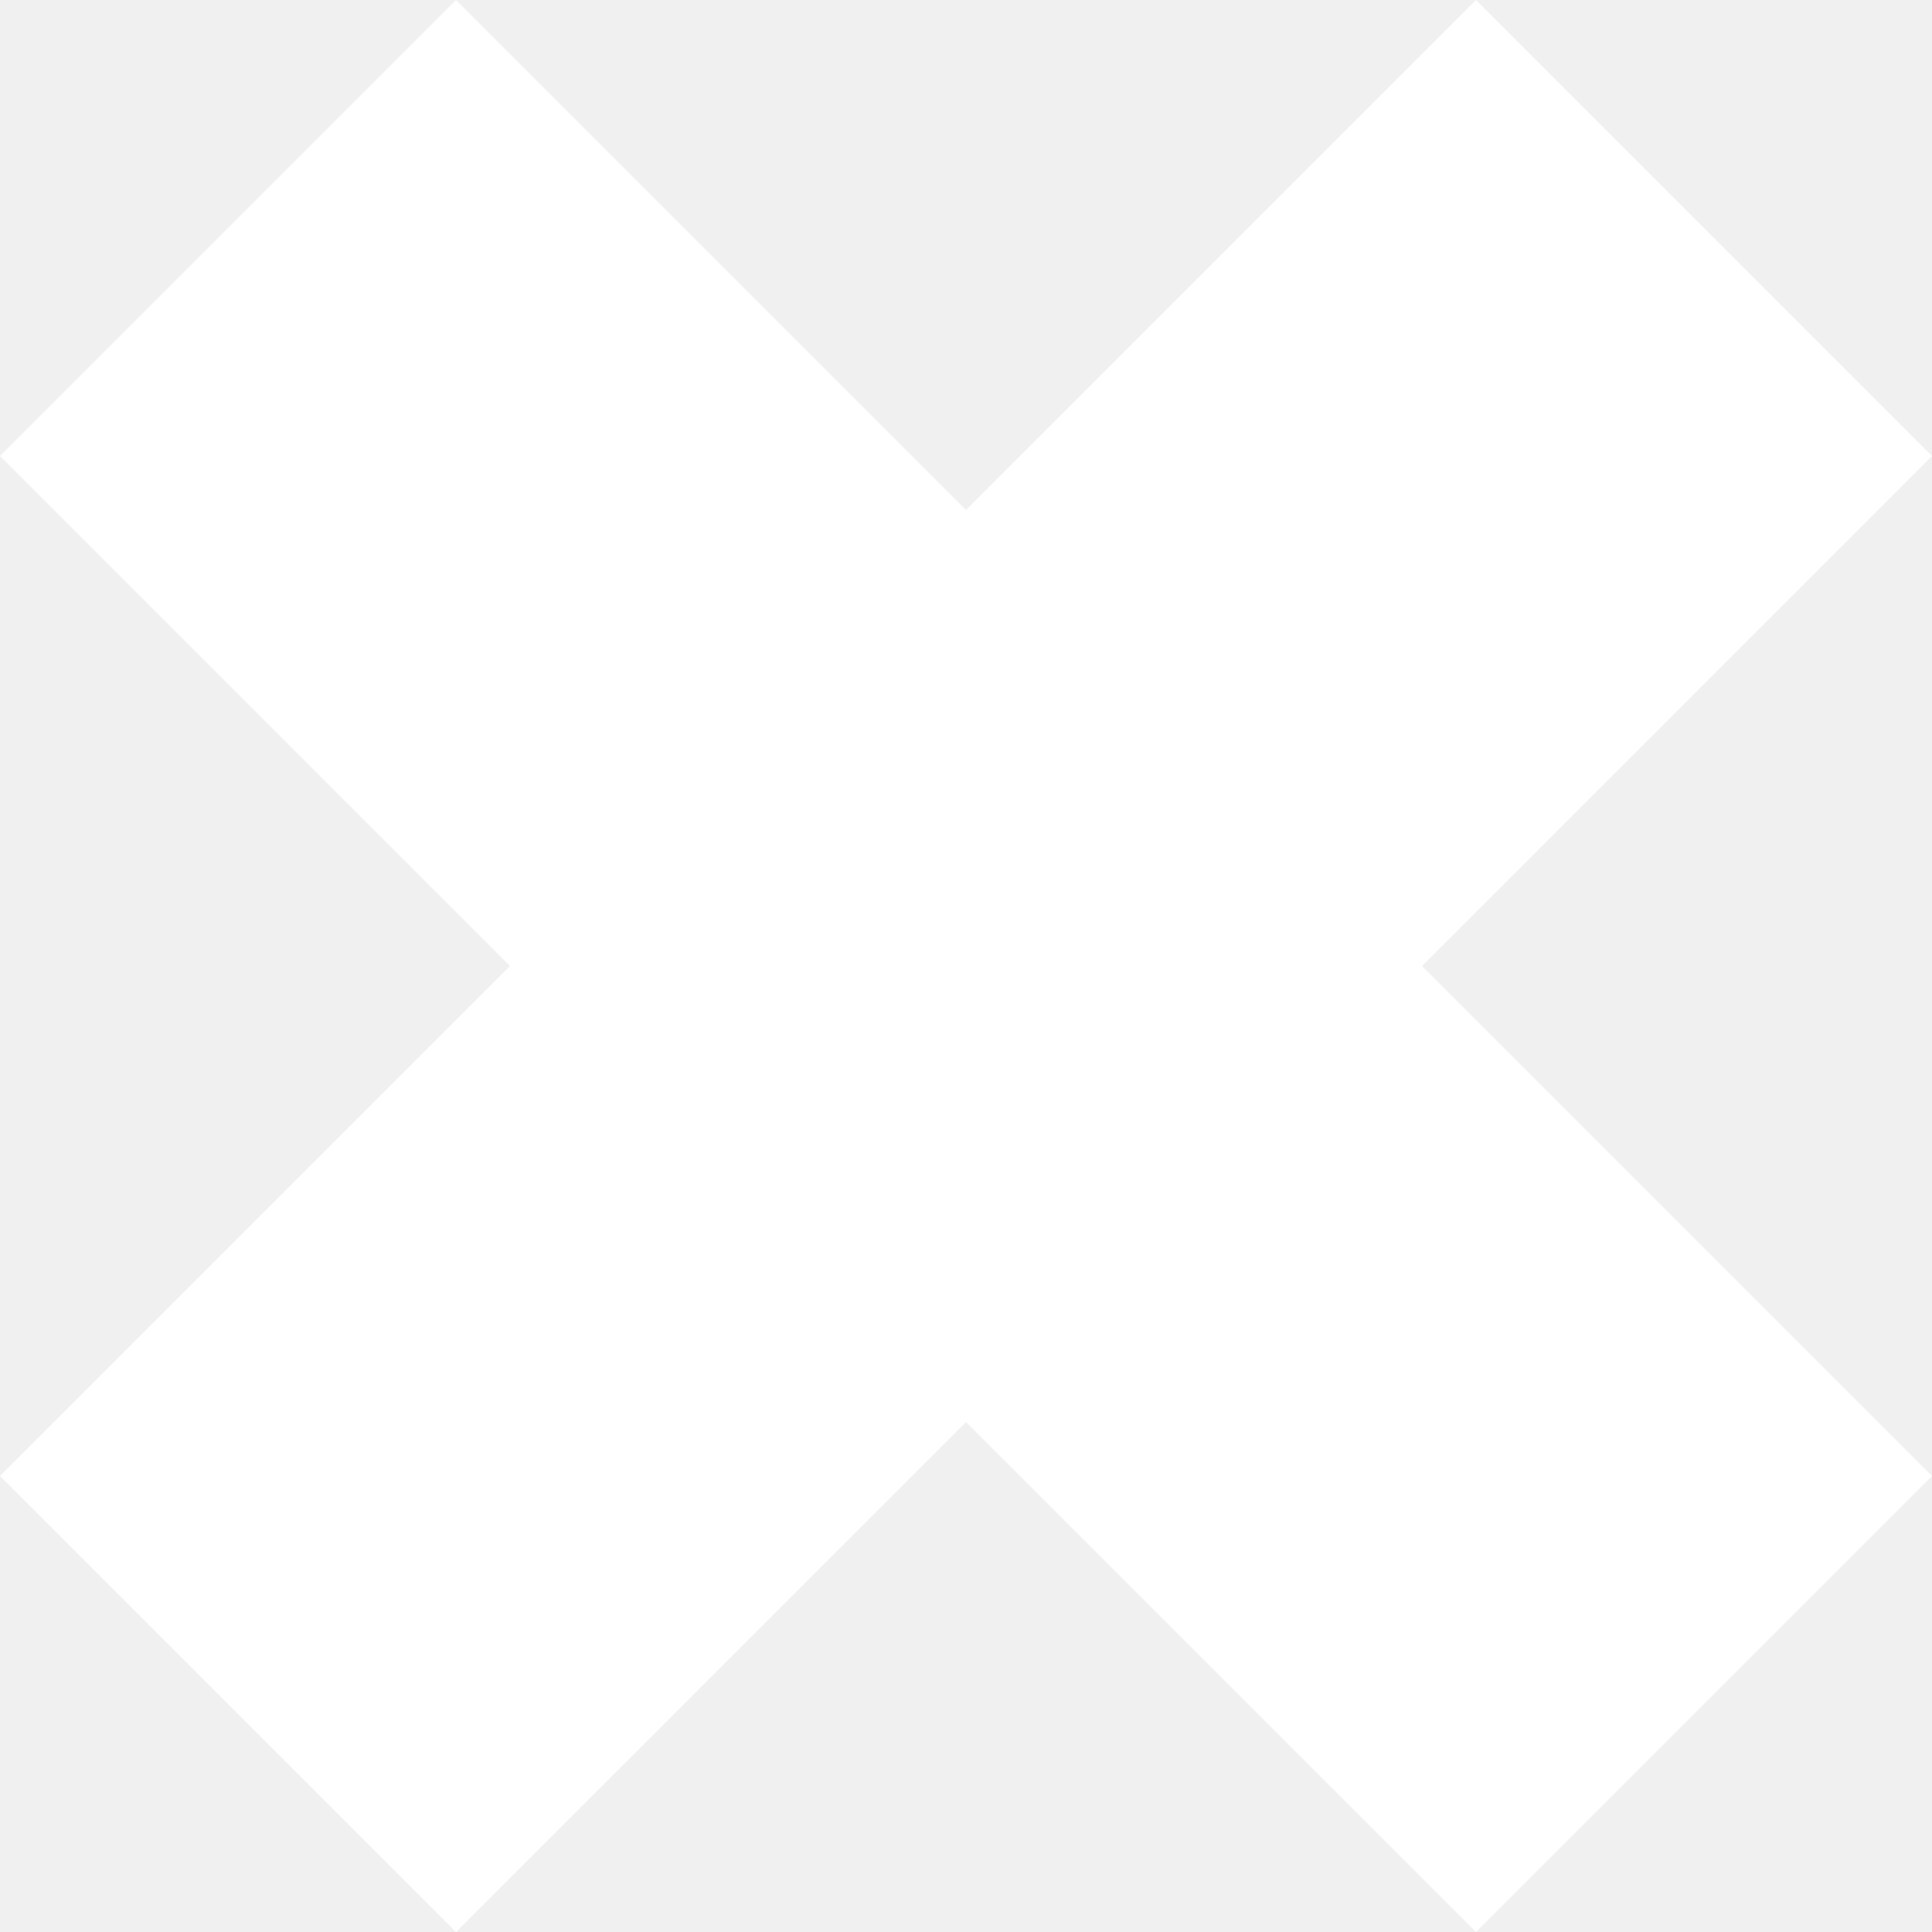
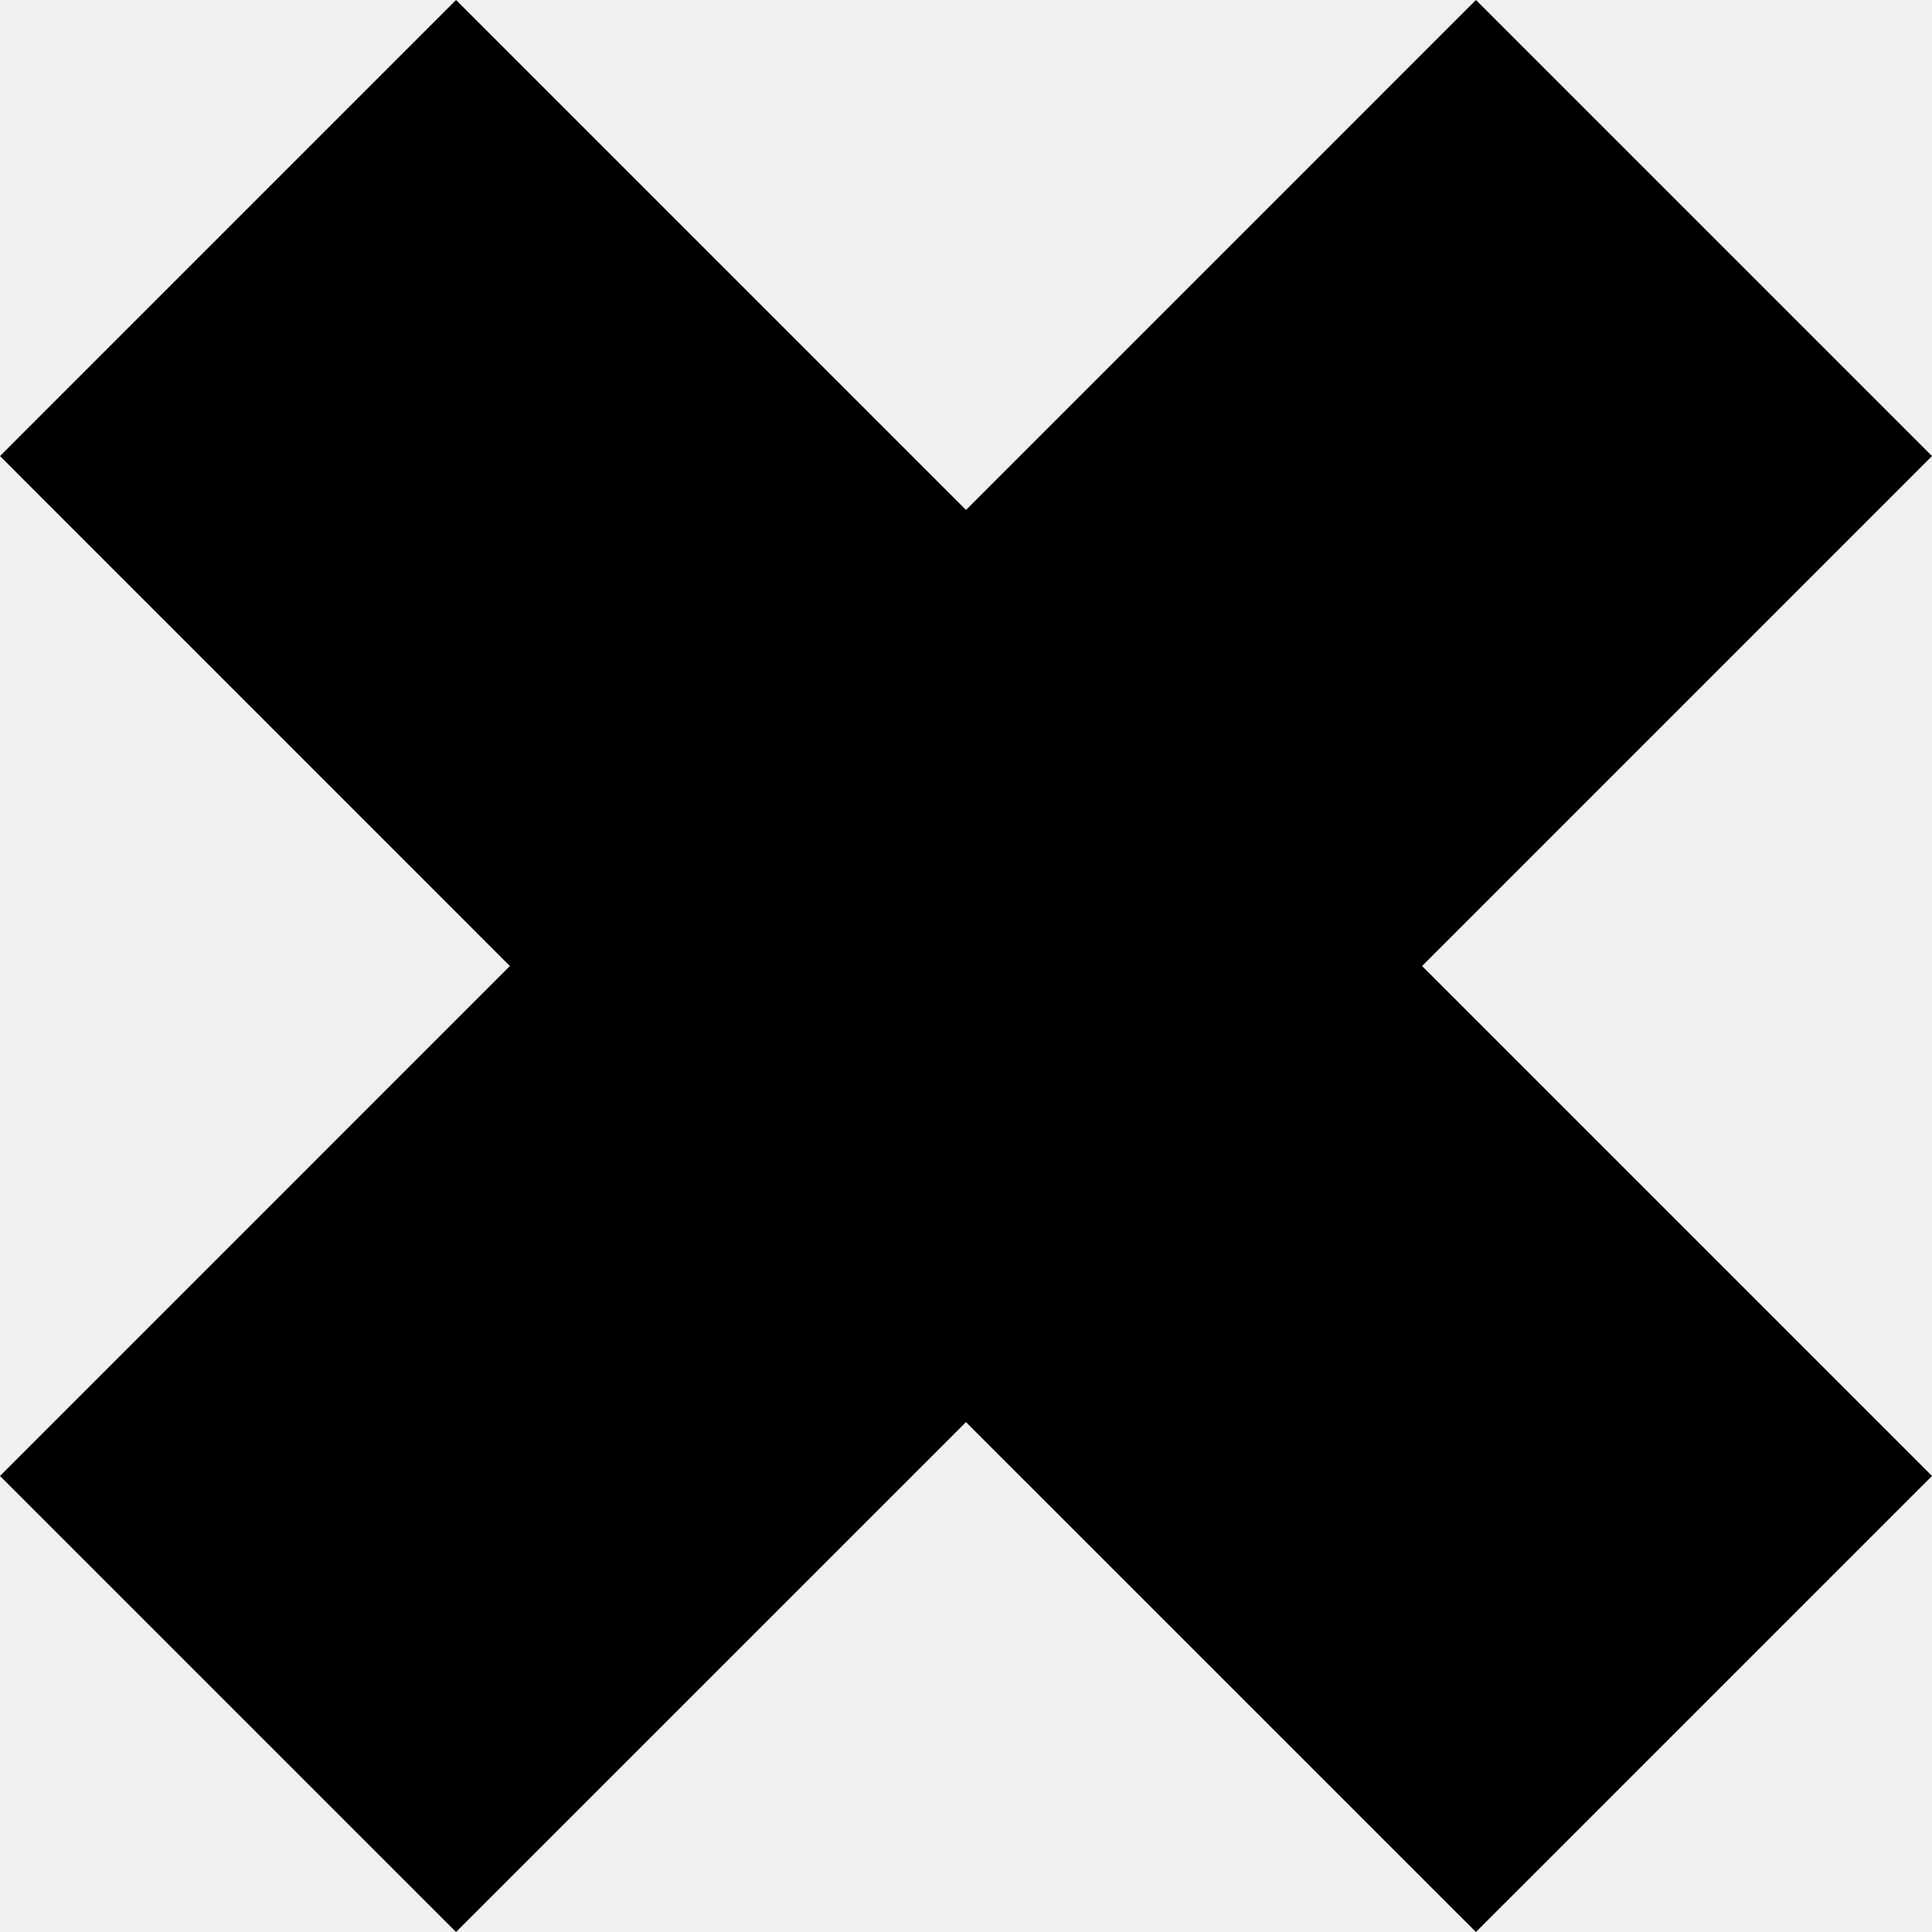
<svg xmlns="http://www.w3.org/2000/svg" version="1.1" id="Layer_1" viewBox="0 0 512 512" enable-background="new 0 0 512 512" xml:space="preserve">
-   <polygon points="512,120.859 391.141,0 255.997,135.146 120.855,0 0,120.859 135.132,256.006 0,391.146 120.855,512   255.997,376.872 391.141,512 512,391.146 376.862,256.006" fill="white" />
+   <polygon points="512,120.859 391.141,0 255.997,135.146 120.855,0 0,120.859 135.132,256.006 0,391.146 120.855,512   255.997,376.872 391.141,512 512,391.146 376.862,256.006" />
</svg>
